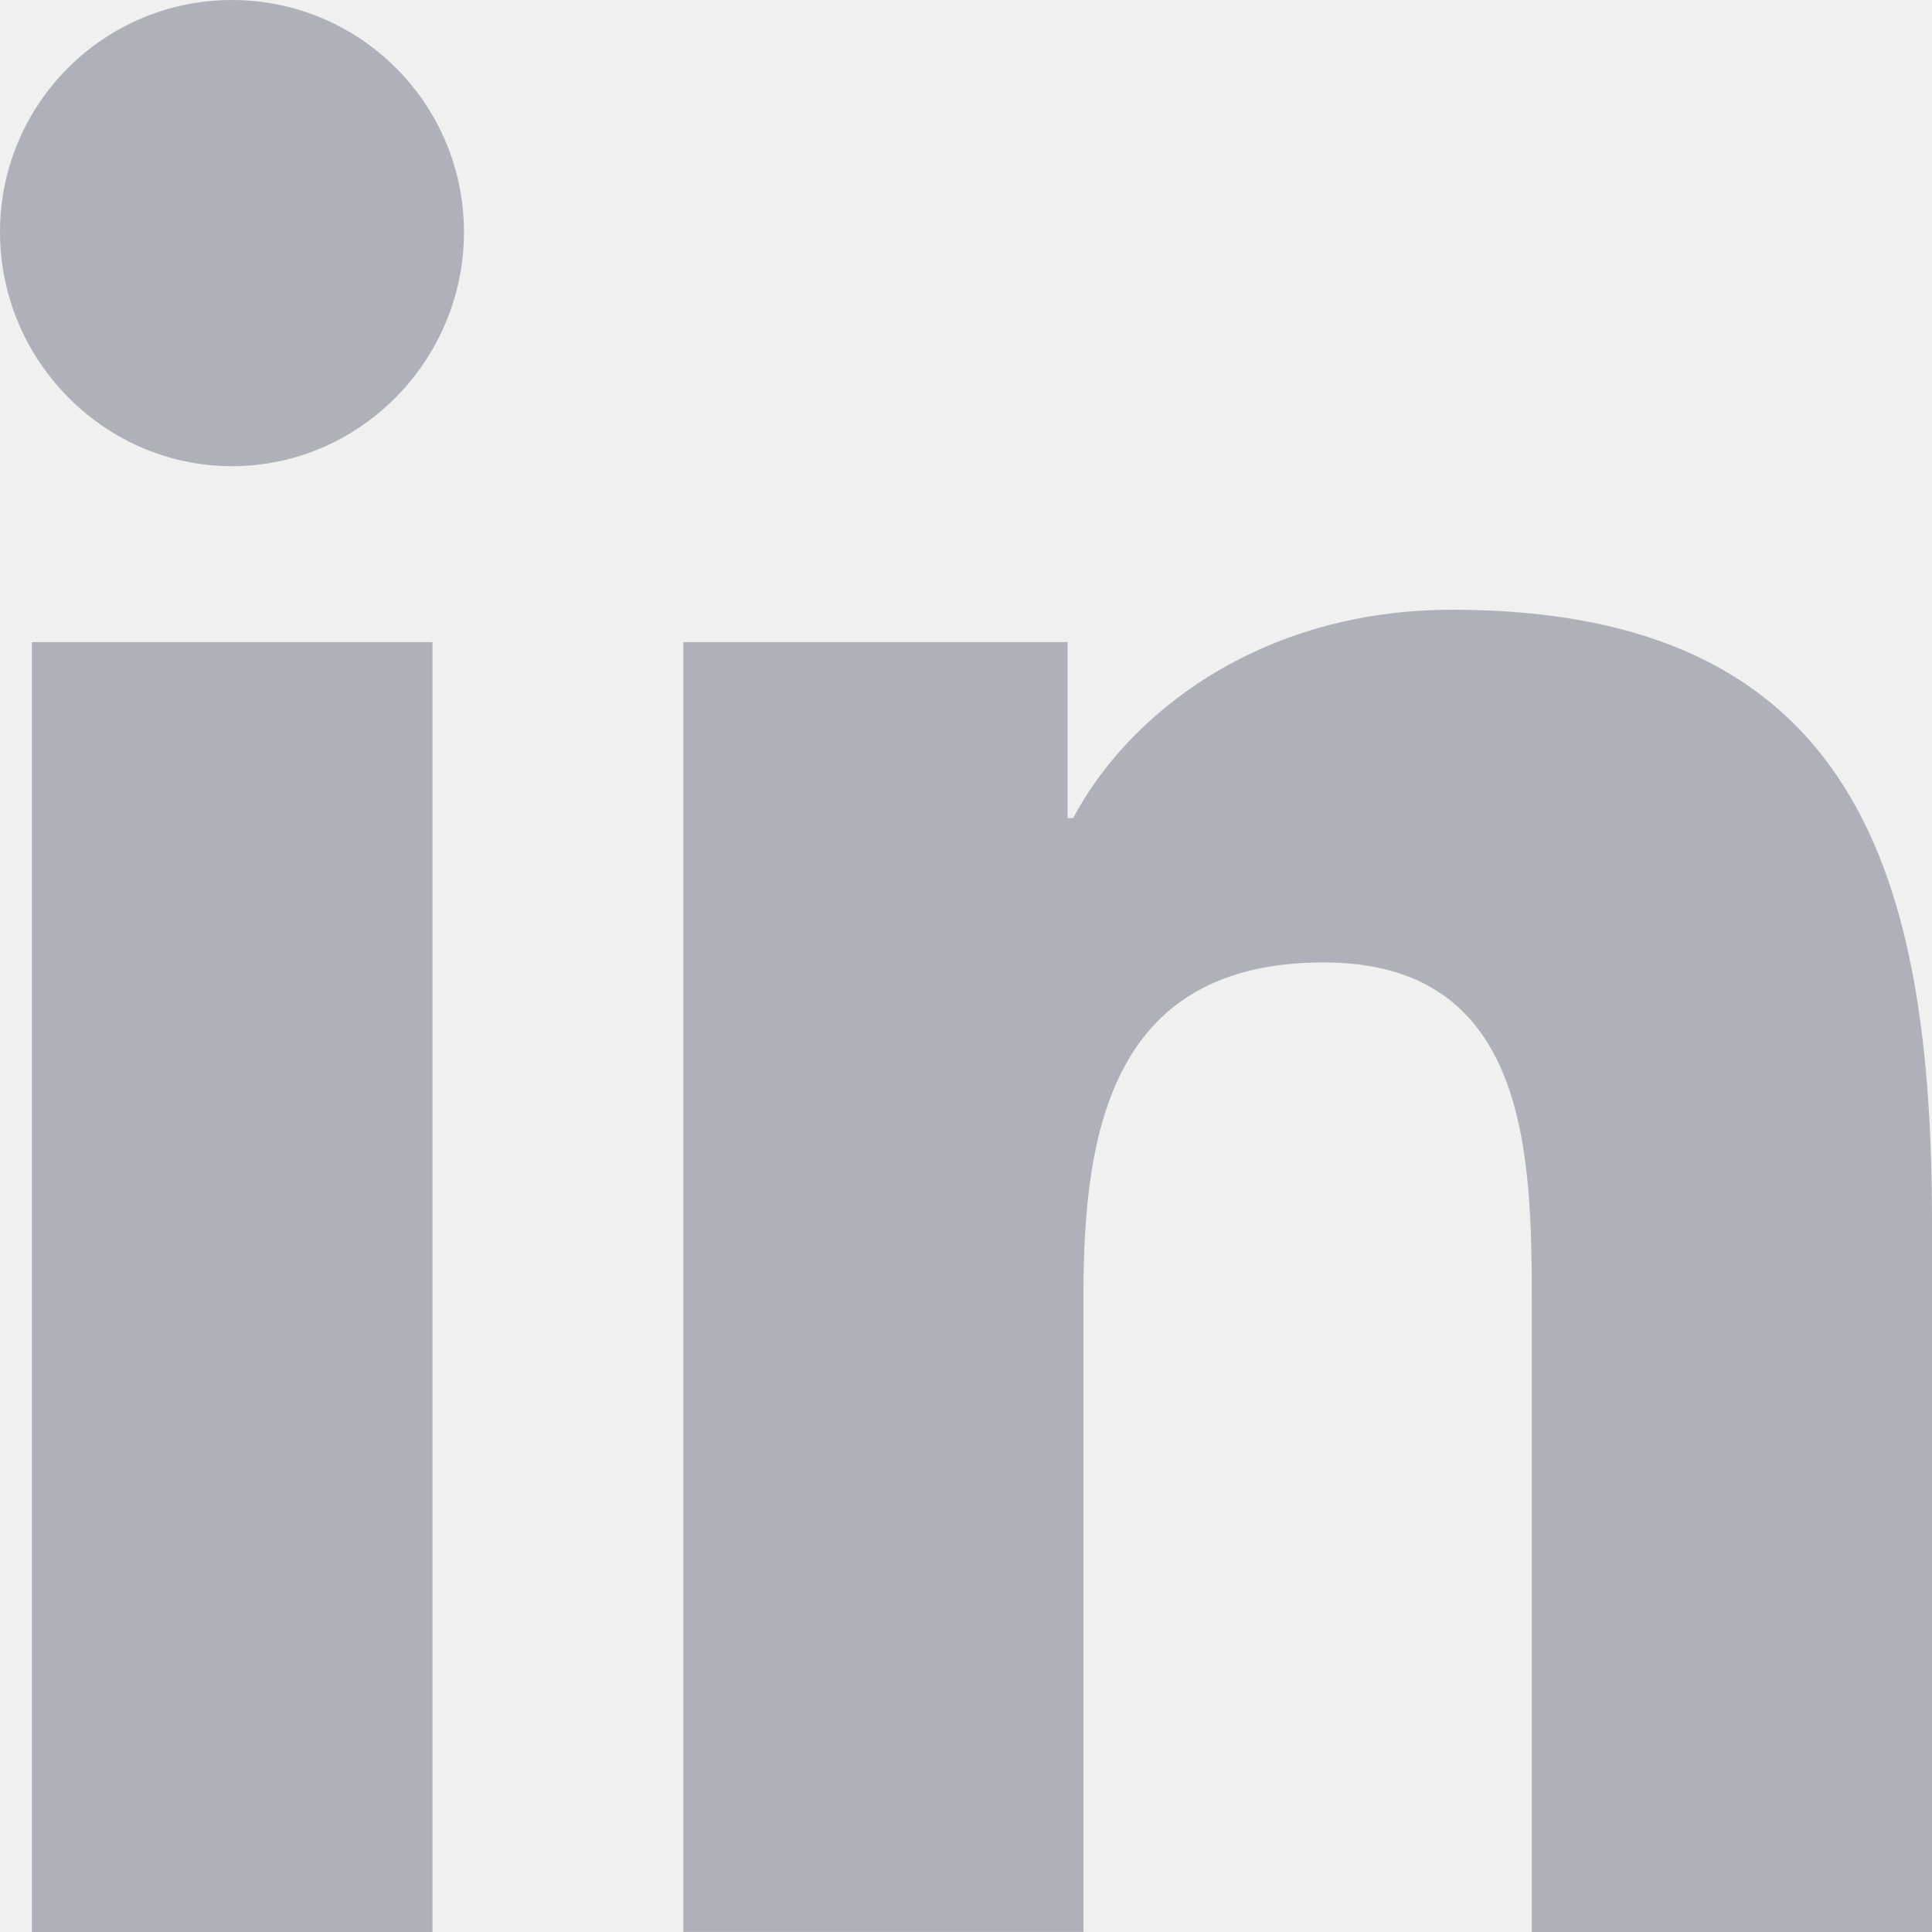
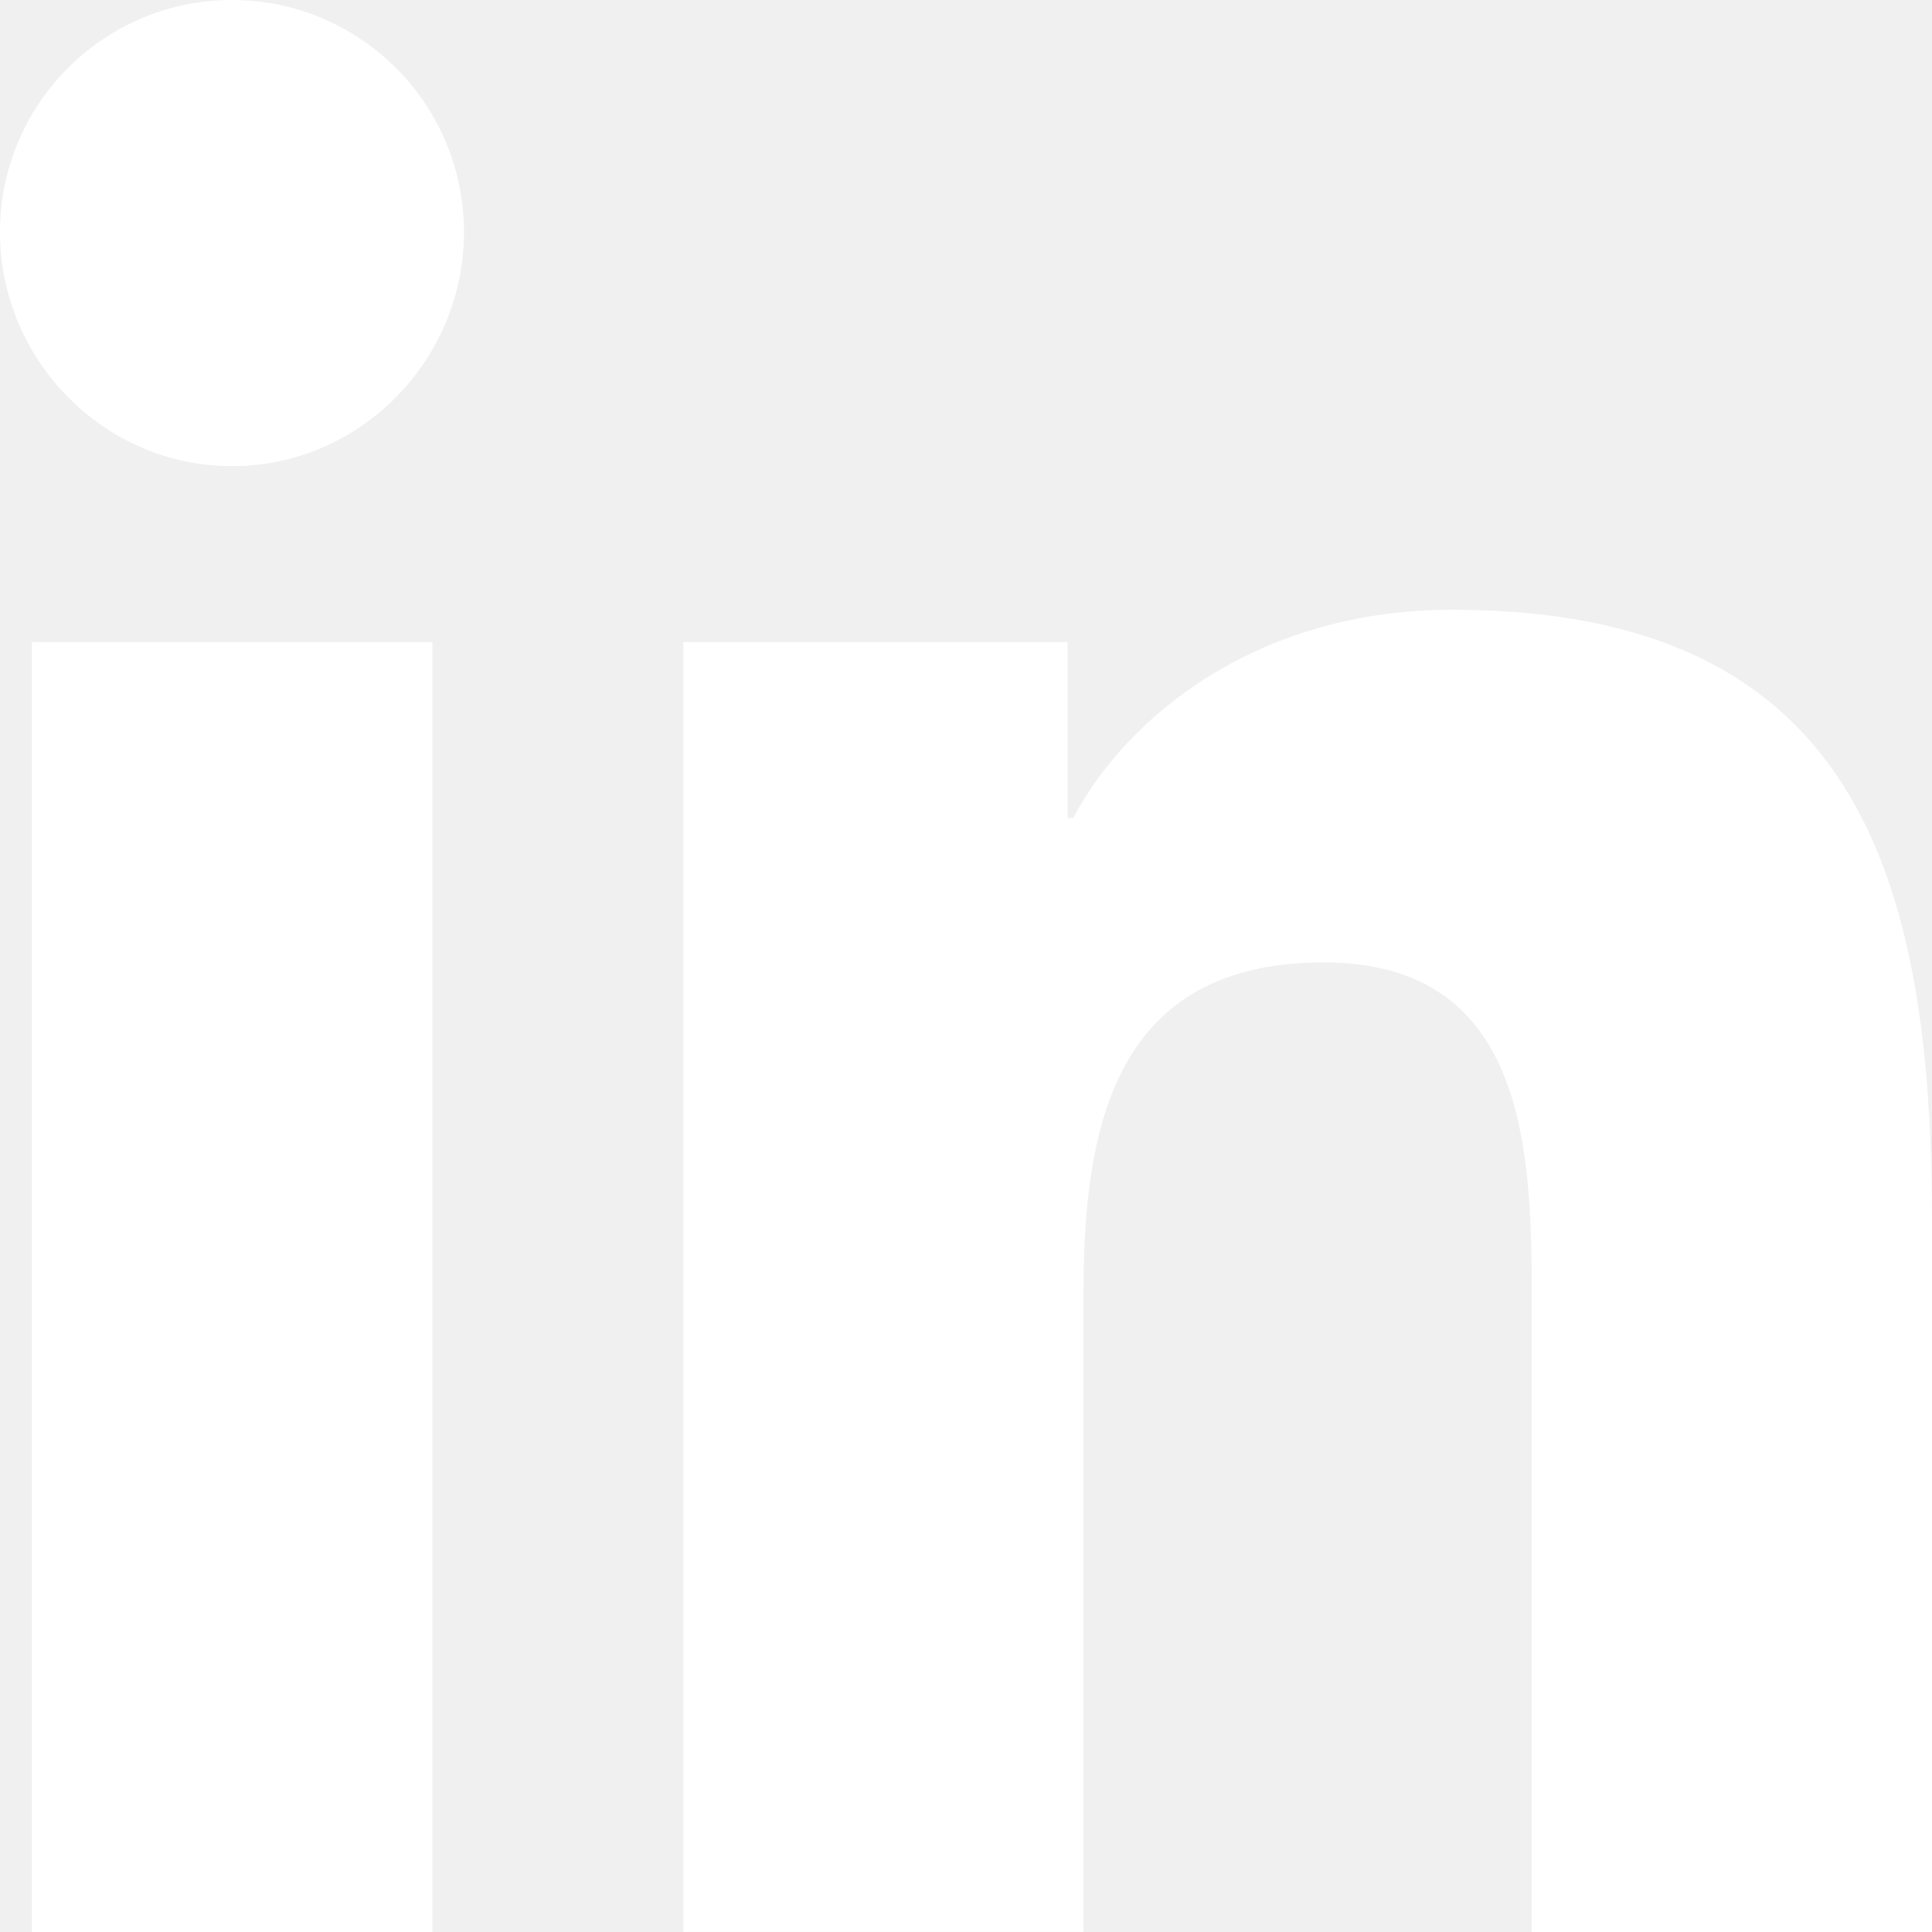
<svg xmlns="http://www.w3.org/2000/svg" width="20" height="20" fill="none">
-   <g clip-path="url(#a)" fill="#AFB1B8">
+   <g clip-path="url(#a)" fill="#fff">
    <path d="M19.995 20H20v-7.336c0-3.588-.773-6.352-4.967-6.352-2.017 0-3.37 1.106-3.923 2.156h-.058V6.647H7.074v13.352h4.142v-6.611c0-1.741.33-3.425 2.486-3.425 2.124 0 2.155 1.987 2.155 3.536V20h4.138ZM.33 6.647h4.147V20H.33V6.647ZM2.402 0A2.402 2.402 0 0 0 0 2.402c0 1.325 1.076 2.424 2.402 2.424 1.325 0 2.401-1.098 2.401-2.424A2.403 2.403 0 0 0 2.402 0Z" />
  </g>
  <defs>
    <clipPath id="a">
      <path fill="#fff" d="M0 0h20v20H0z" />
    </clipPath>
  </defs>
</svg>
